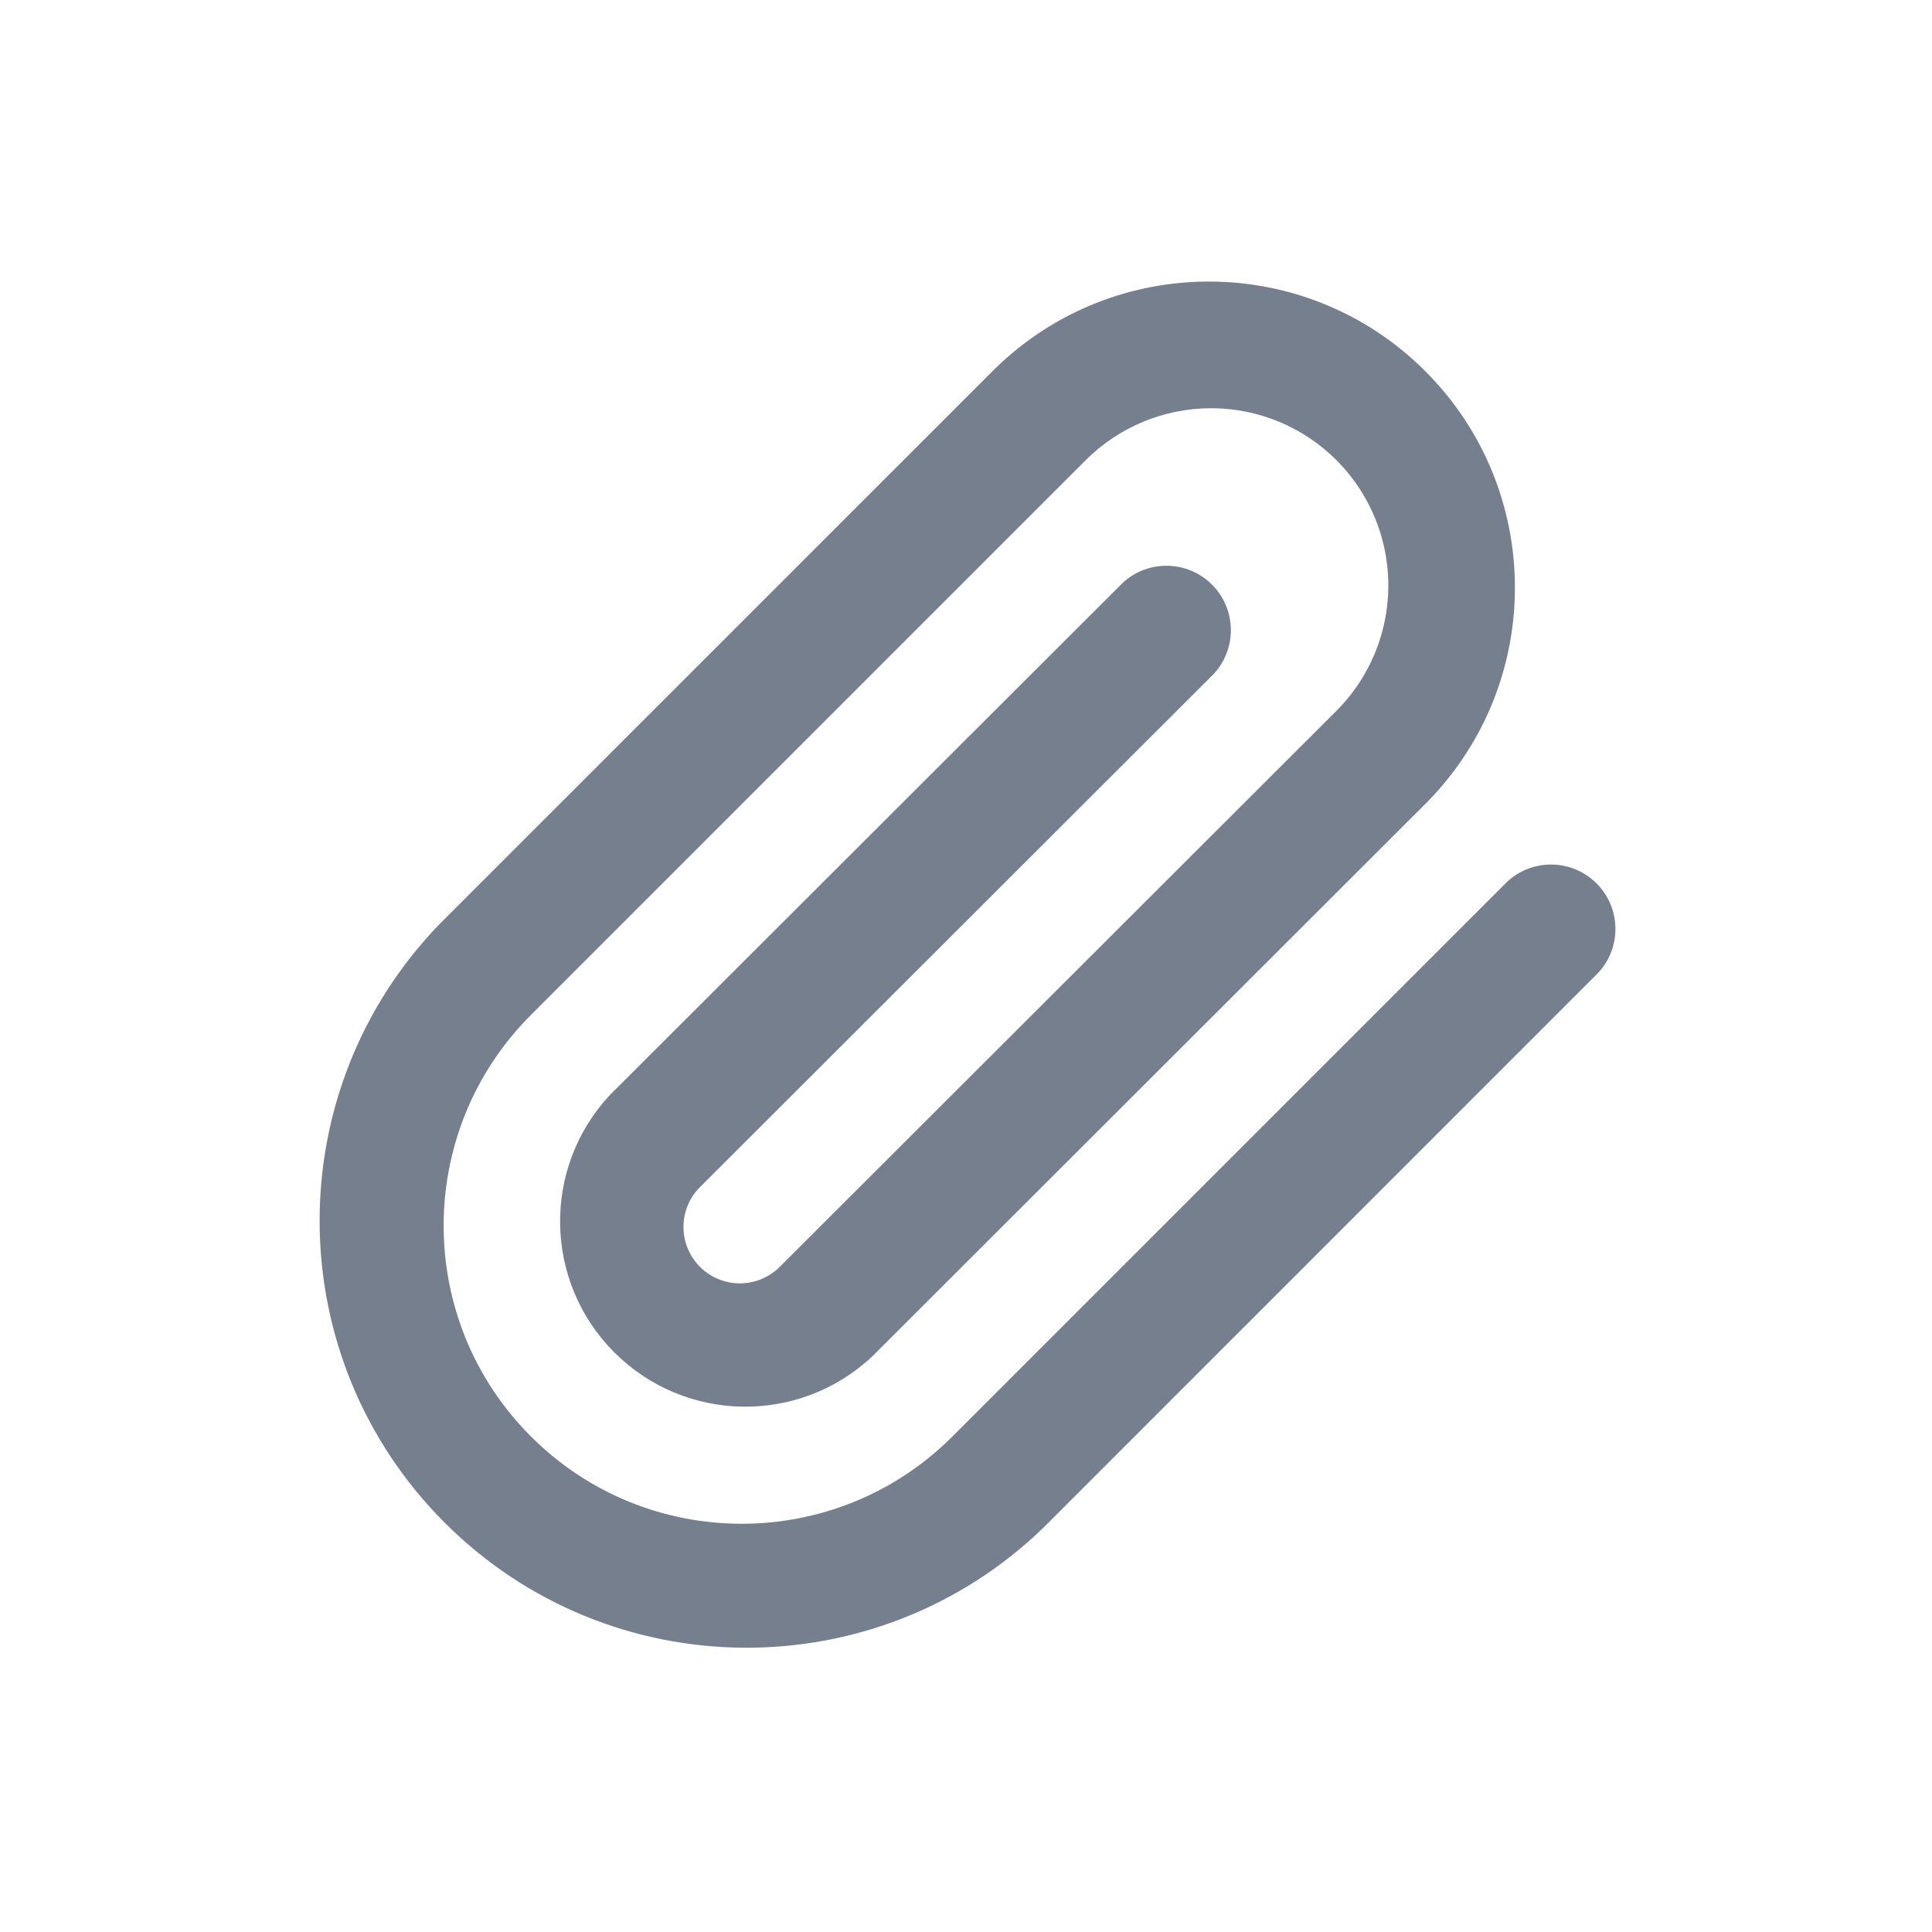
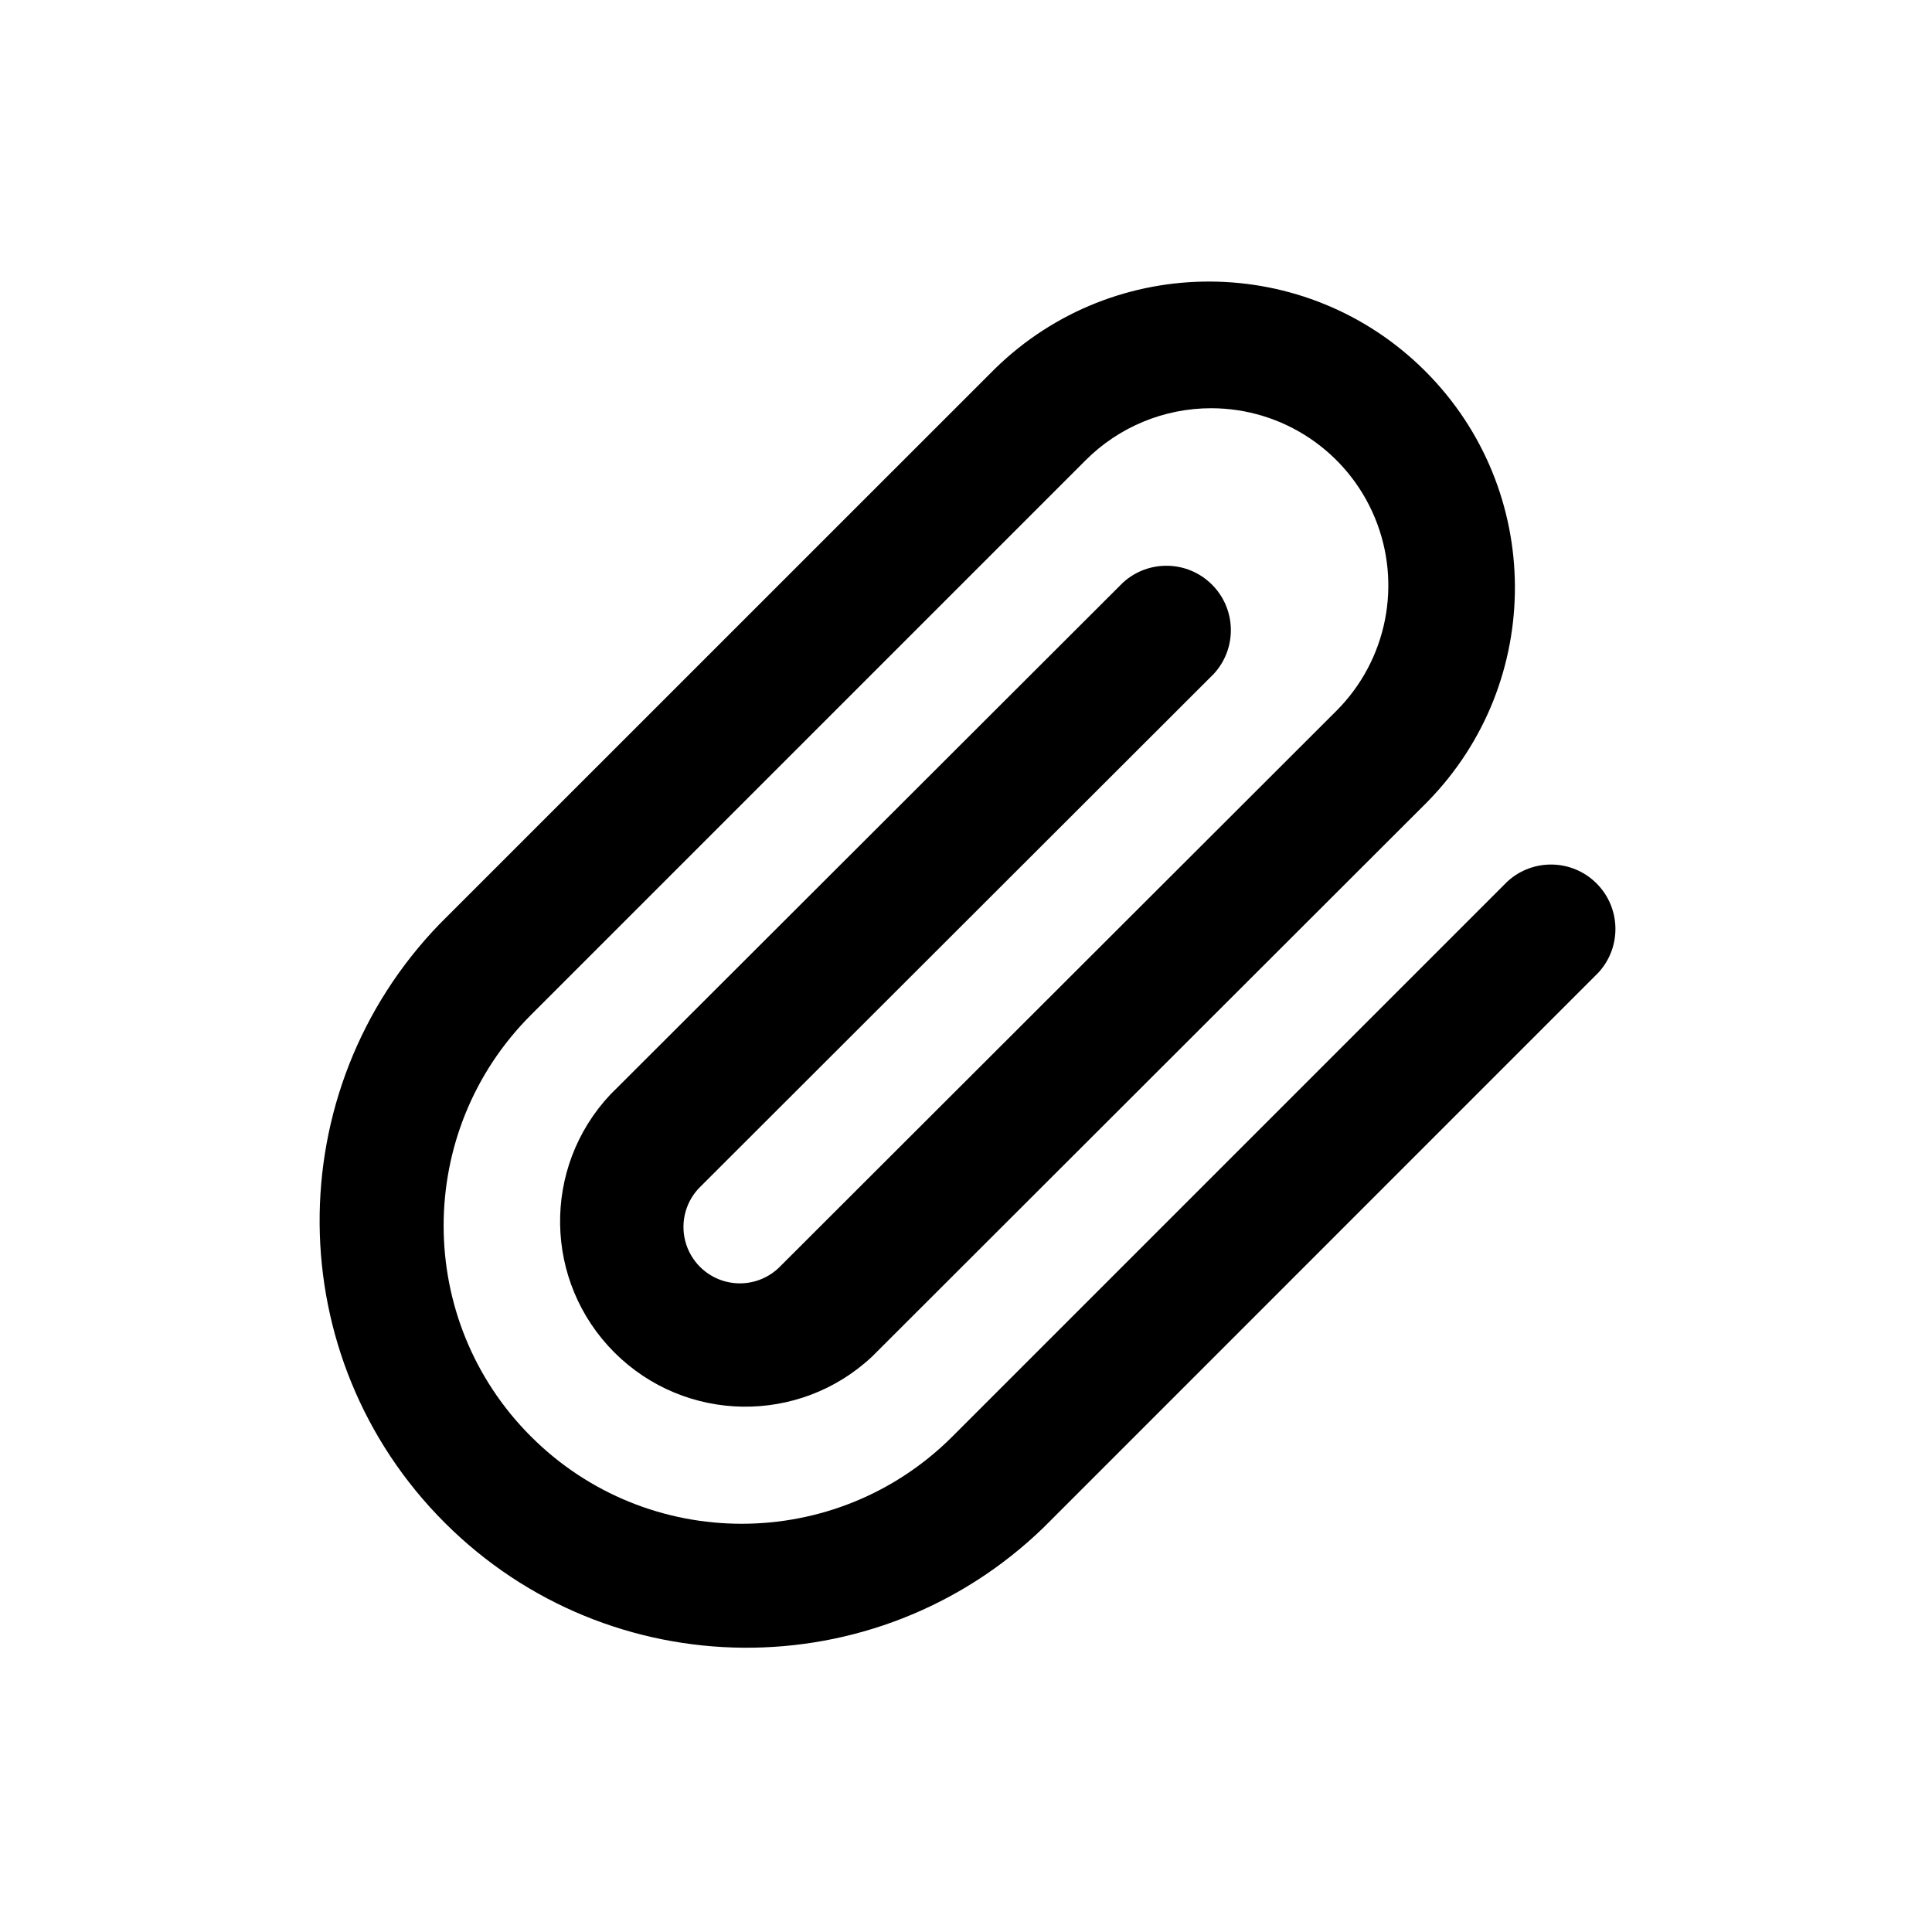
<svg xmlns="http://www.w3.org/2000/svg" fill="none" viewBox="0 0 20 20">
-   <path fill="#767F8D" fill-rule="evenodd" d="M12.537 4.226c-.486 0-.953.193-1.297.537l-5.744 5.744A3.085 3.085 0 1 0 9.86 14.87l5.744-5.744a.667.667 0 0 1 .942.943l-5.743 5.744a4.42 4.42 0 0 1-6.25-6.25l5.744-5.743a3.168 3.168 0 0 1 4.48 4.48l-5.75 5.744a1.918 1.918 0 0 1-2.711-2.711l5.307-5.3a.667.667 0 0 1 .942.943l-5.306 5.3a.584.584 0 1 0 .826.825l5.75-5.743a1.835 1.835 0 0 0-1.298-3.132Z" clip-rule="evenodd" />
+   <path fill="currentColor" fill-rule="evenodd" d="M12.537 4.226c-.486 0-.953.193-1.297.537l-5.744 5.744A3.085 3.085 0 1 0 9.86 14.87l5.744-5.744a.667.667 0 0 1 .942.943l-5.743 5.744a4.42 4.42 0 0 1-6.25-6.25l5.744-5.743a3.168 3.168 0 0 1 4.48 4.48l-5.75 5.744a1.918 1.918 0 0 1-2.711-2.711l5.307-5.3a.667.667 0 0 1 .942.943l-5.306 5.3a.584.584 0 1 0 .826.825l5.75-5.743a1.835 1.835 0 0 0-1.298-3.132Z" clip-rule="evenodd" />
</svg>
